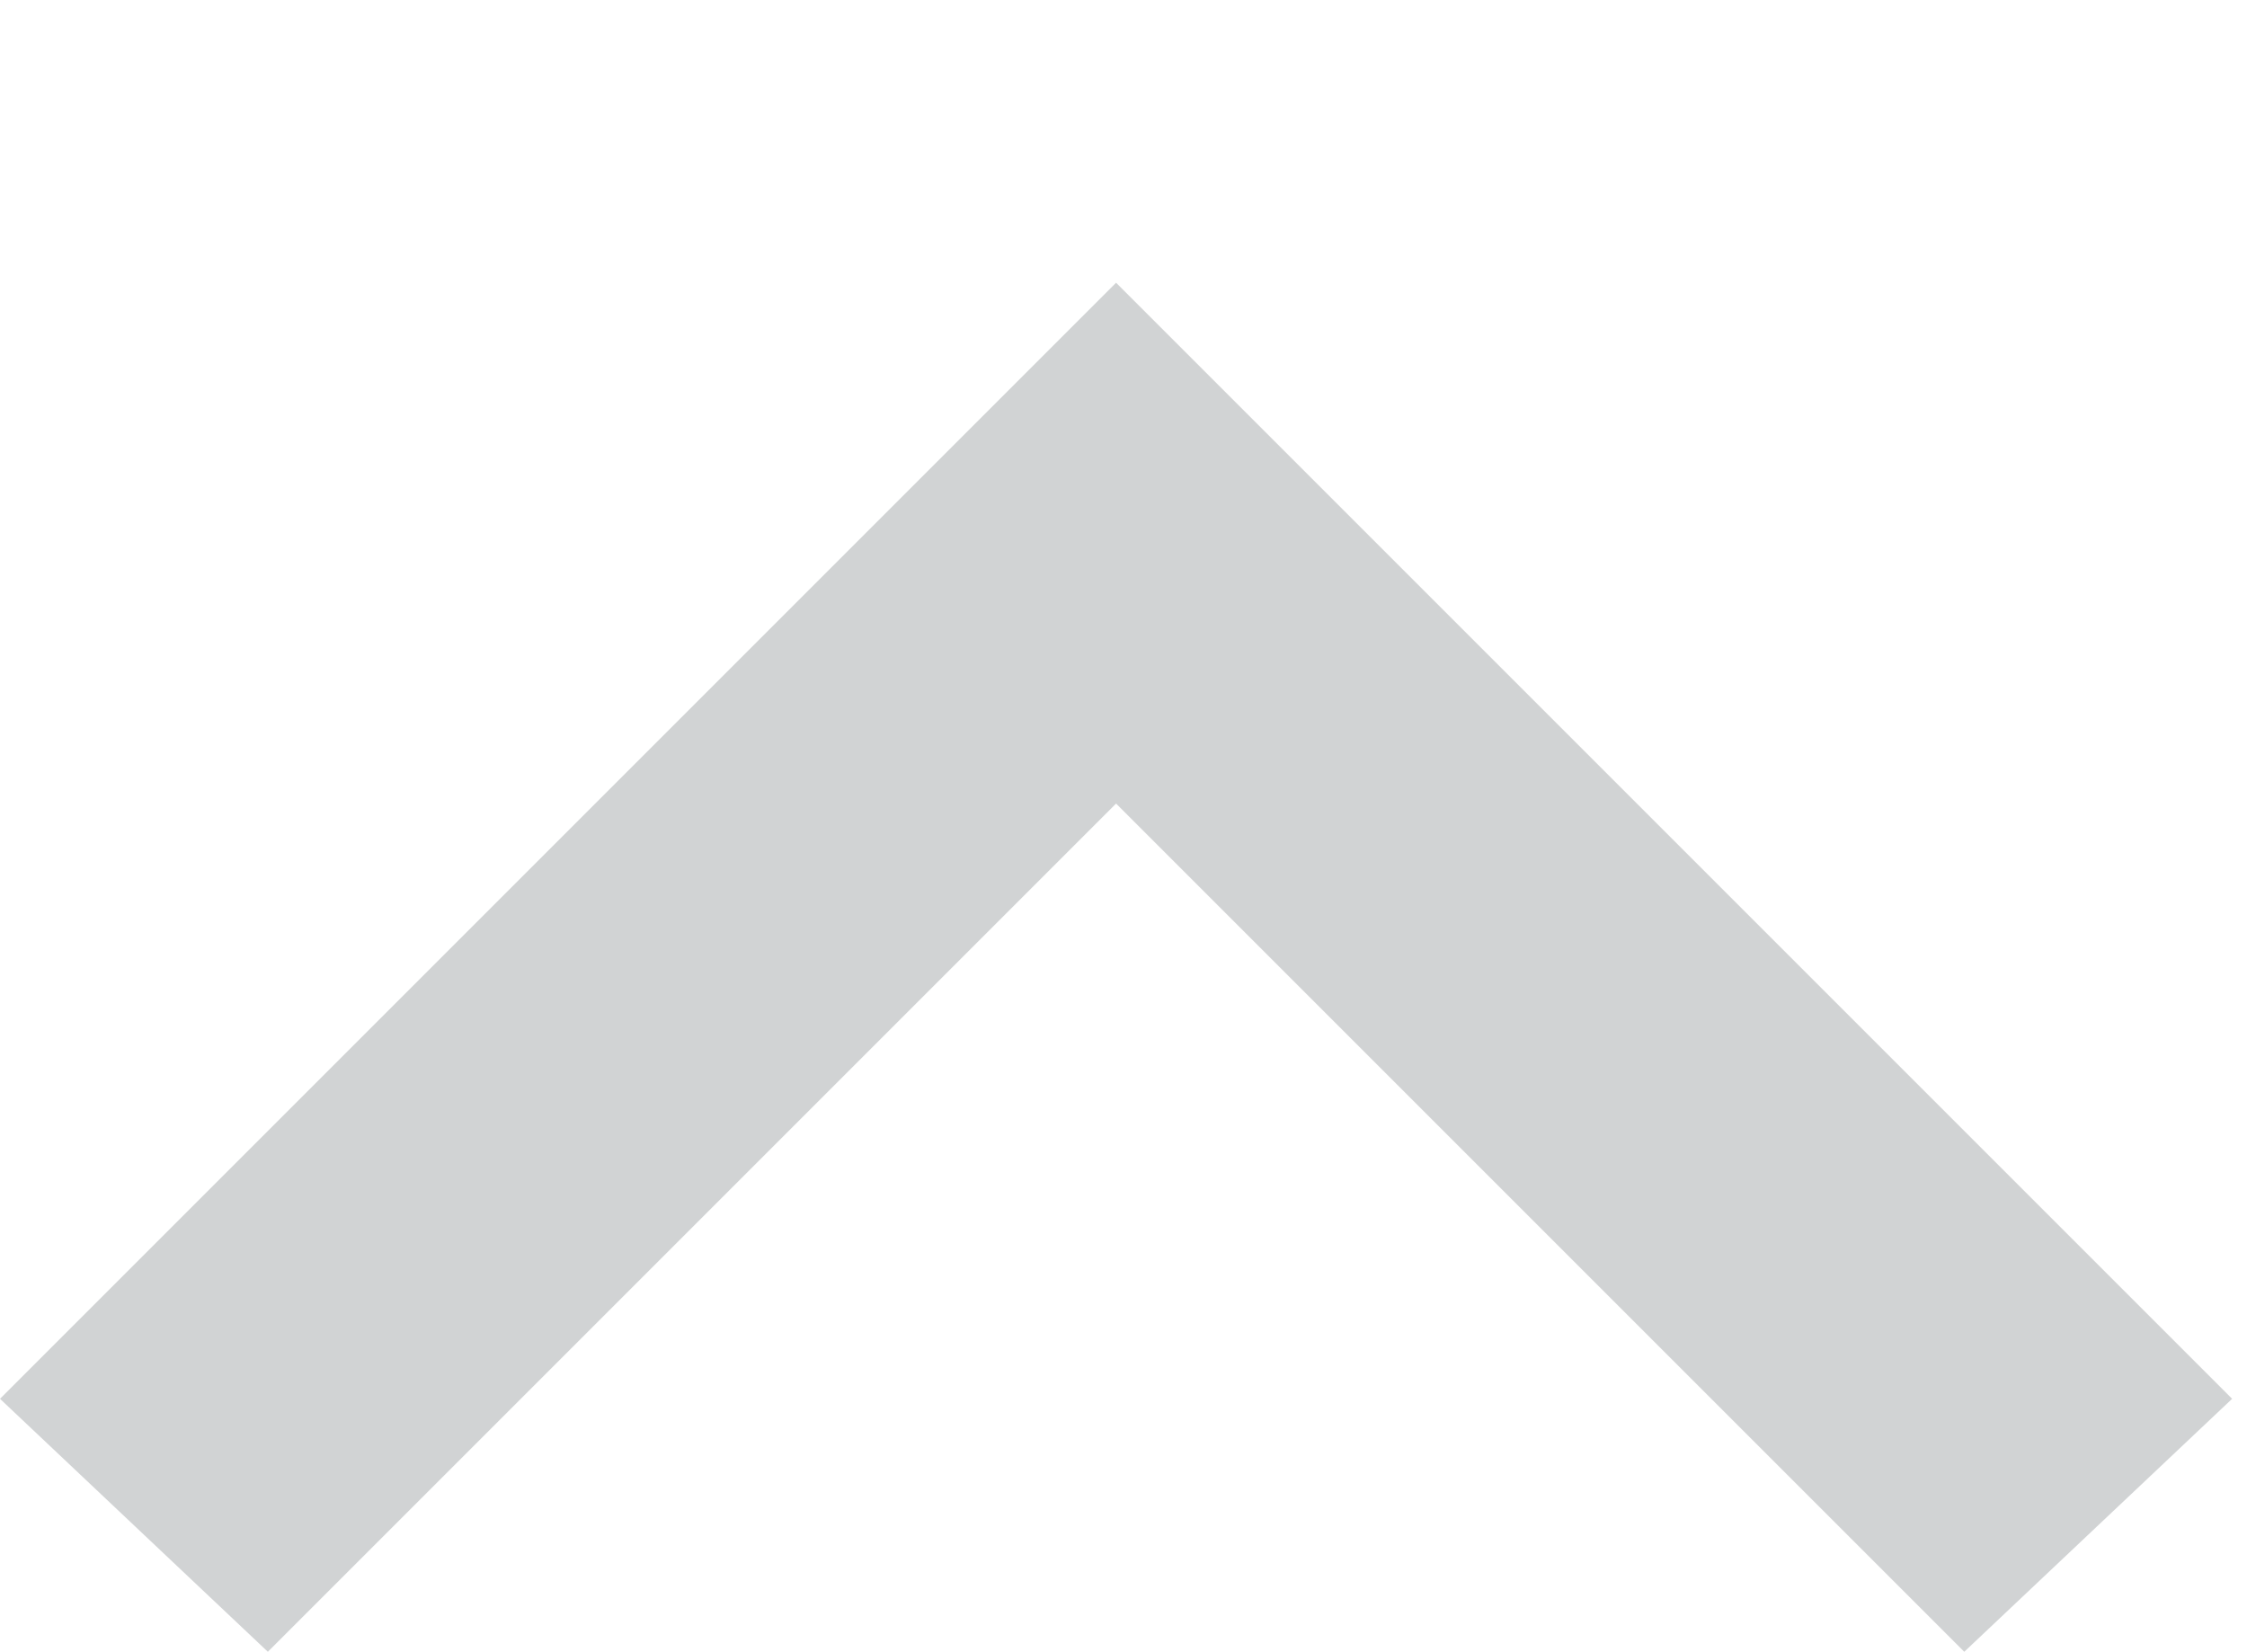
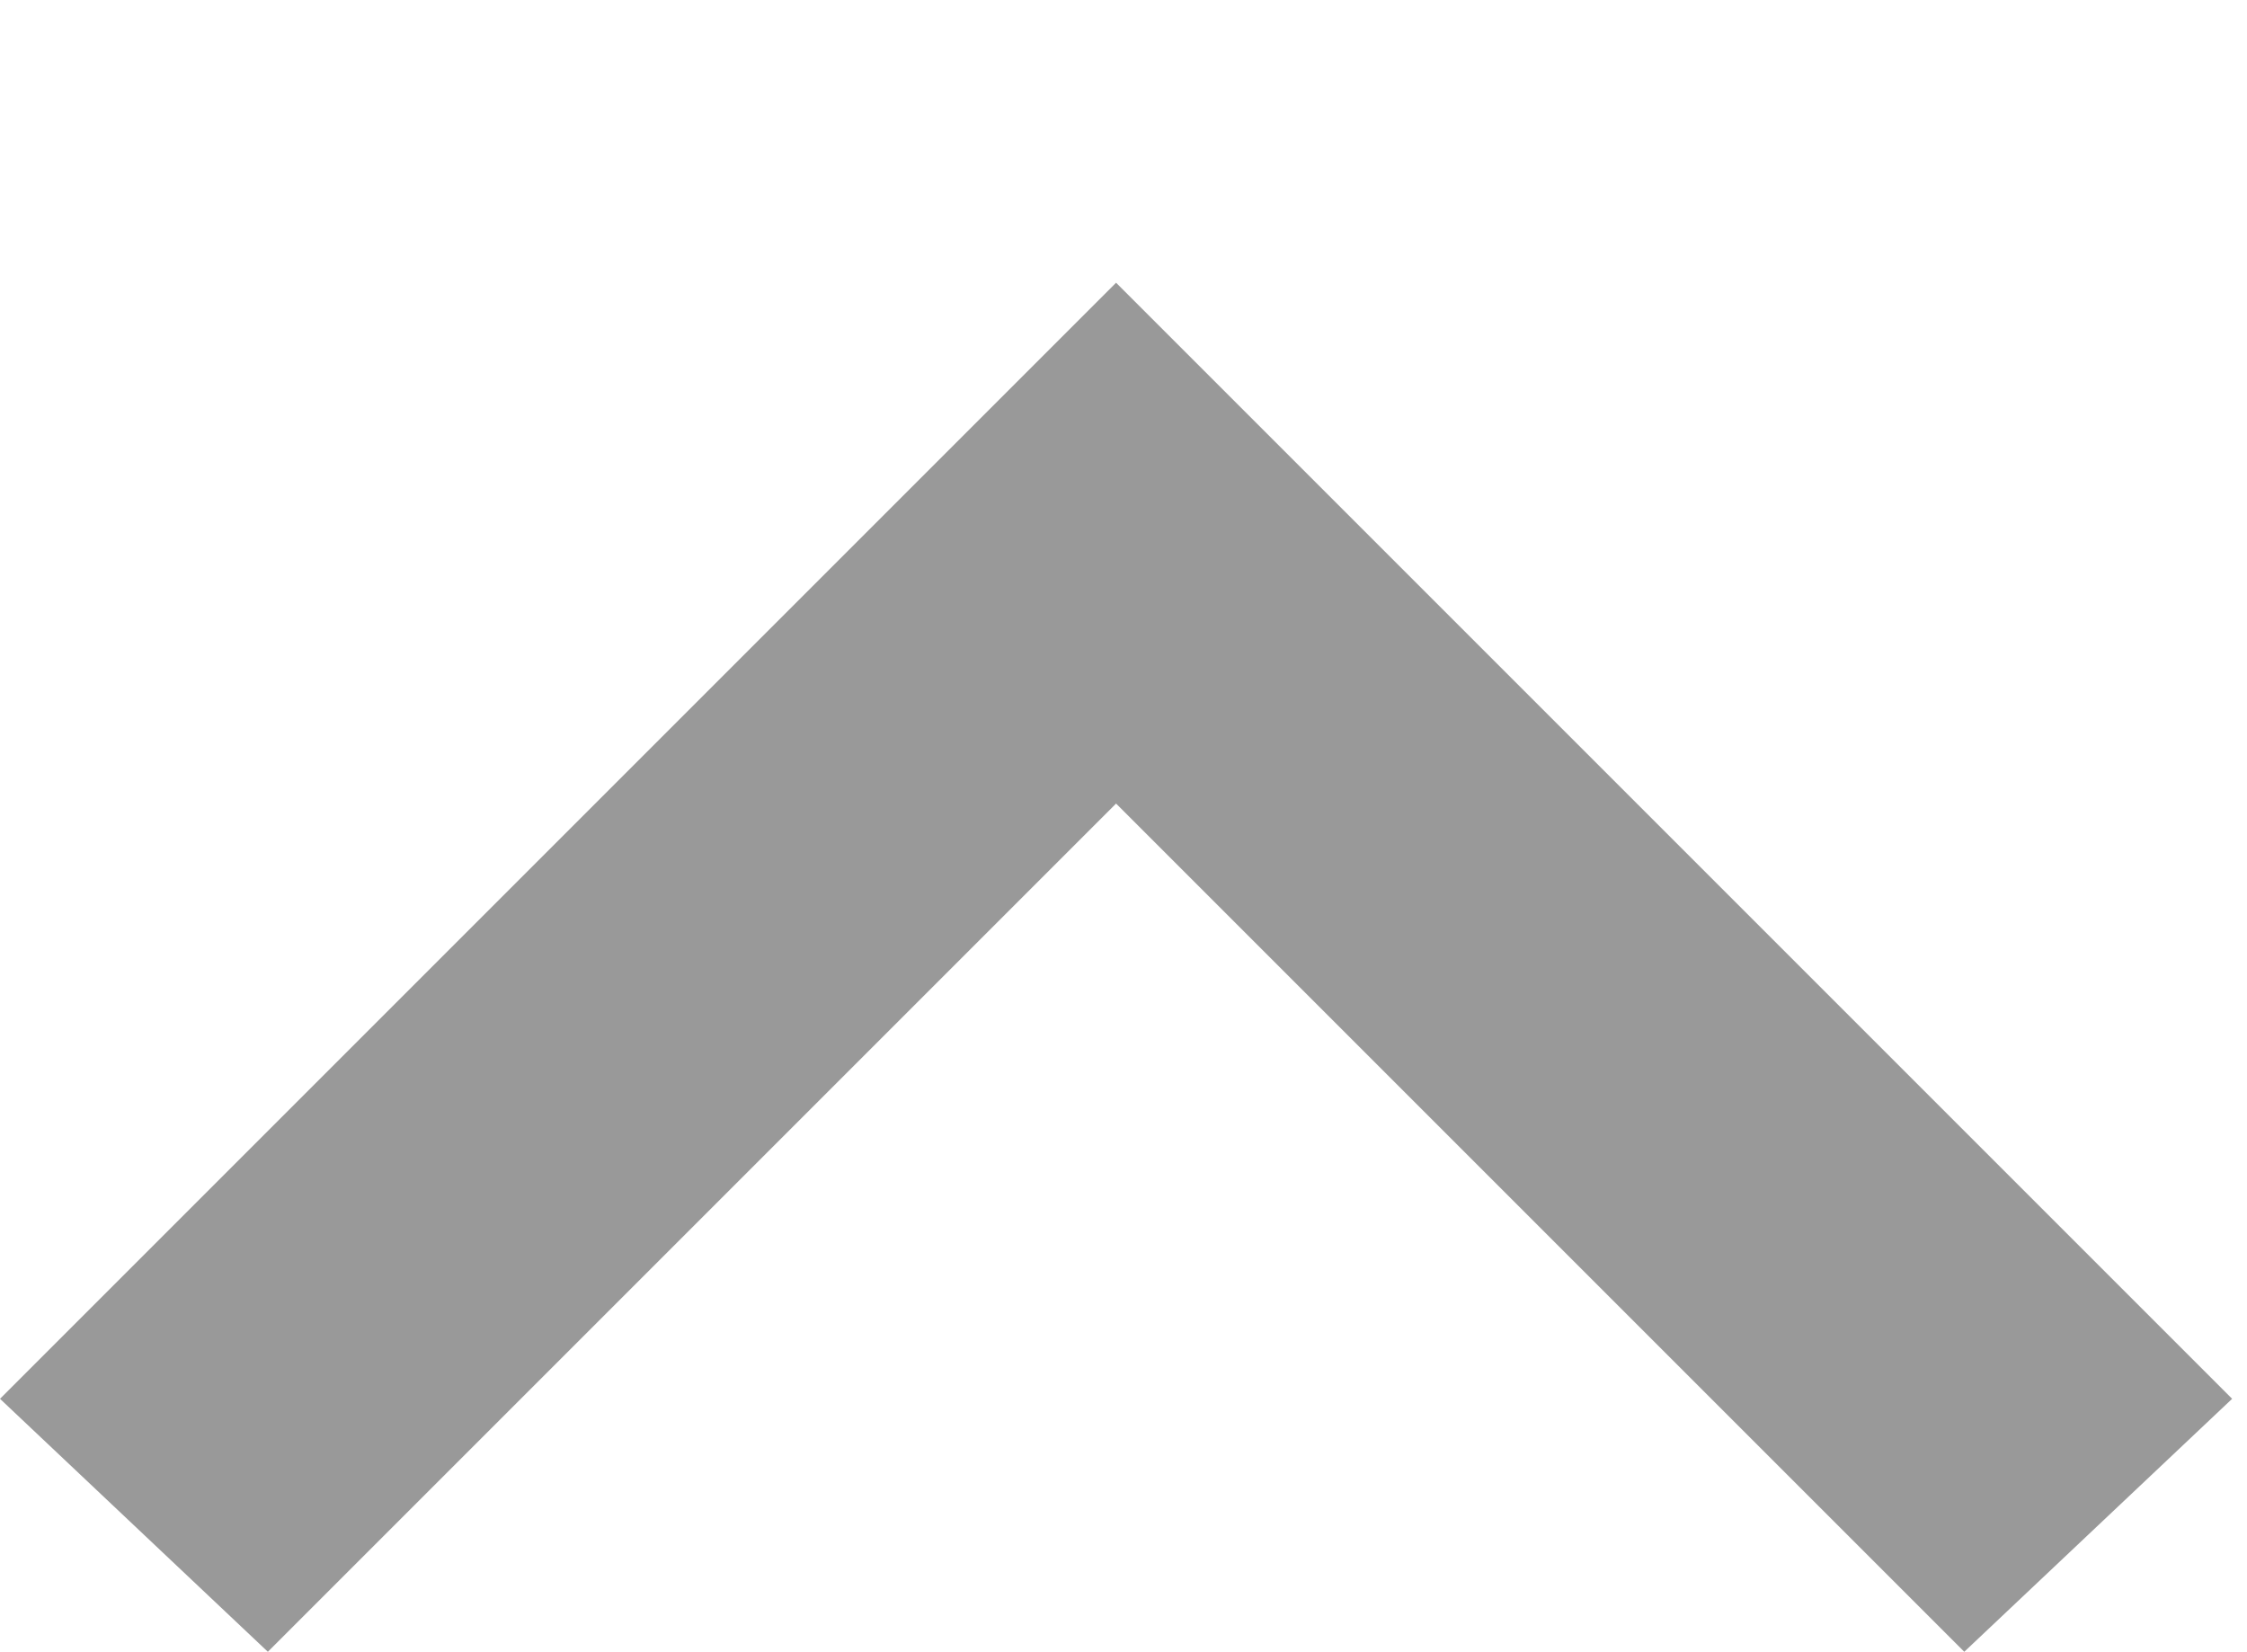
<svg xmlns="http://www.w3.org/2000/svg" version="1.1" id="Capa_1" x="0px" y="0px" viewBox="-9 12.9 15.1 11.1" style="enable-background:new -9 12.9 15.1 11.1;" xml:space="preserve" class="arrow-down">
  <style type="text/css">
- 	.st0{fill:#D1D3D4;}
+ 	.st0{fill:#999999;}
</style>
  <g>
    <path class="st0" d="M4.2,24l-5.7-5.7L-7.2,24L-9,22.3l7.5-7.5L6,22.3L4.2,24z" />
  </g>
</svg>
